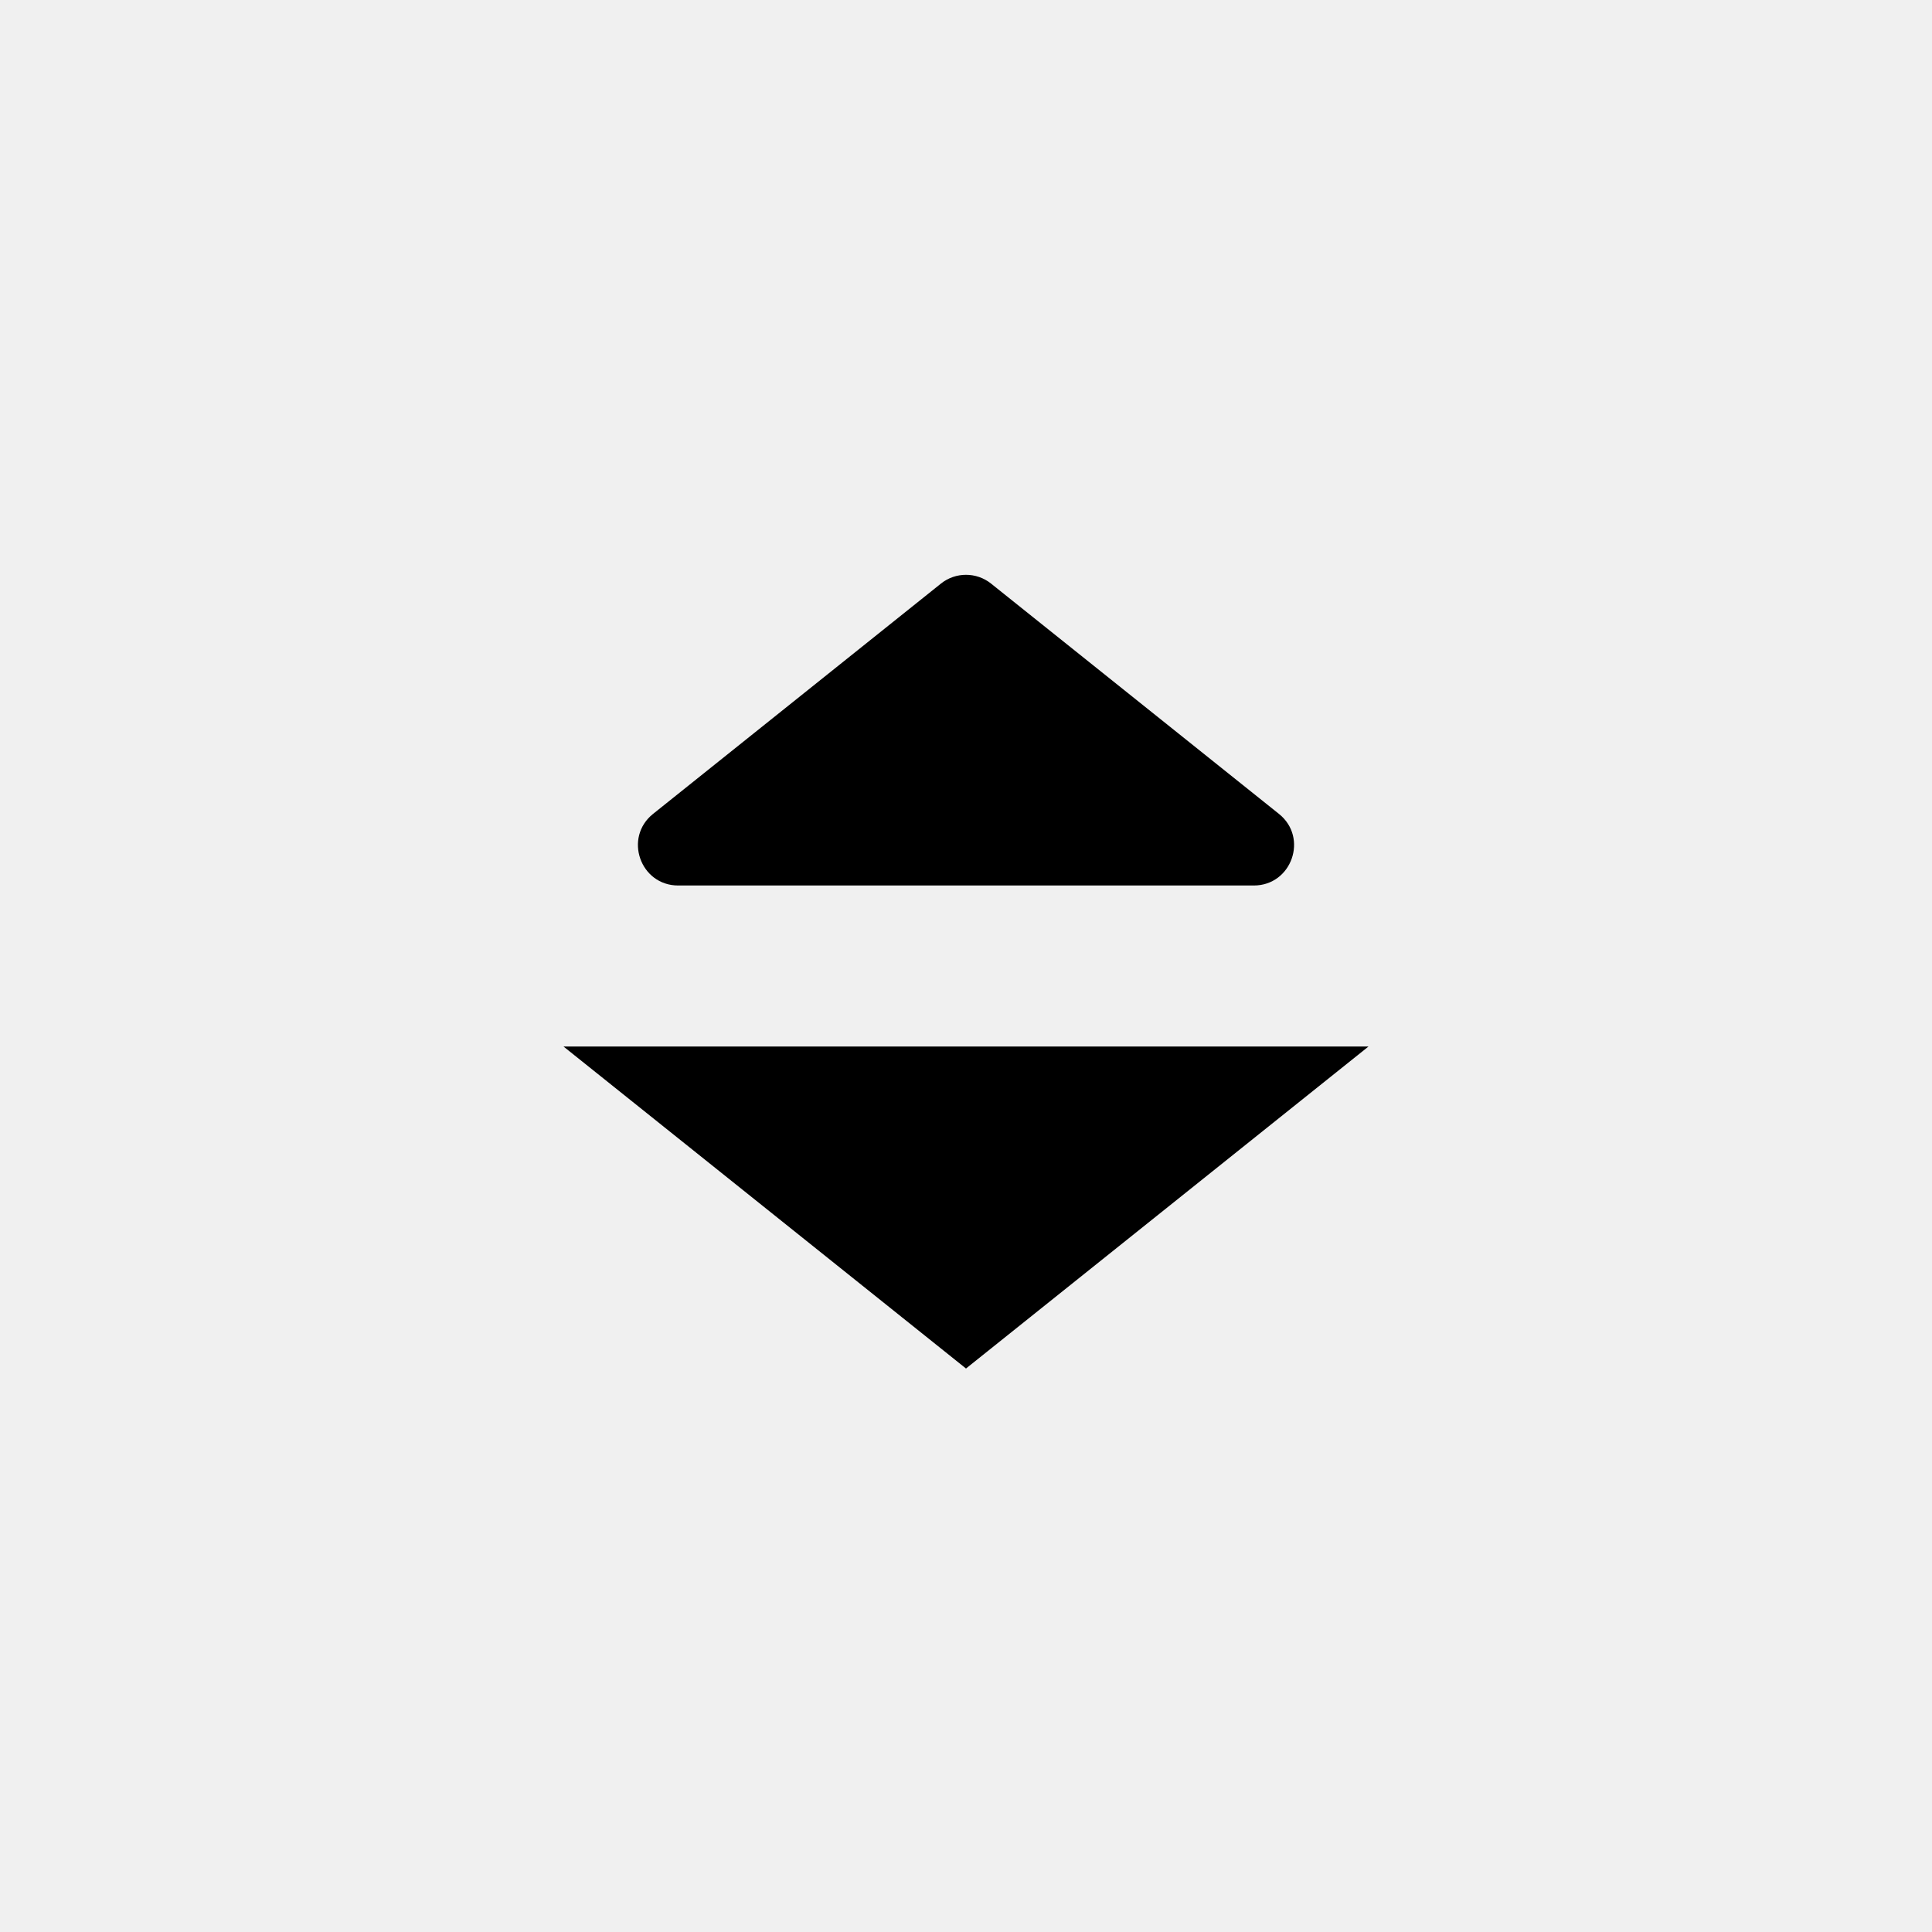
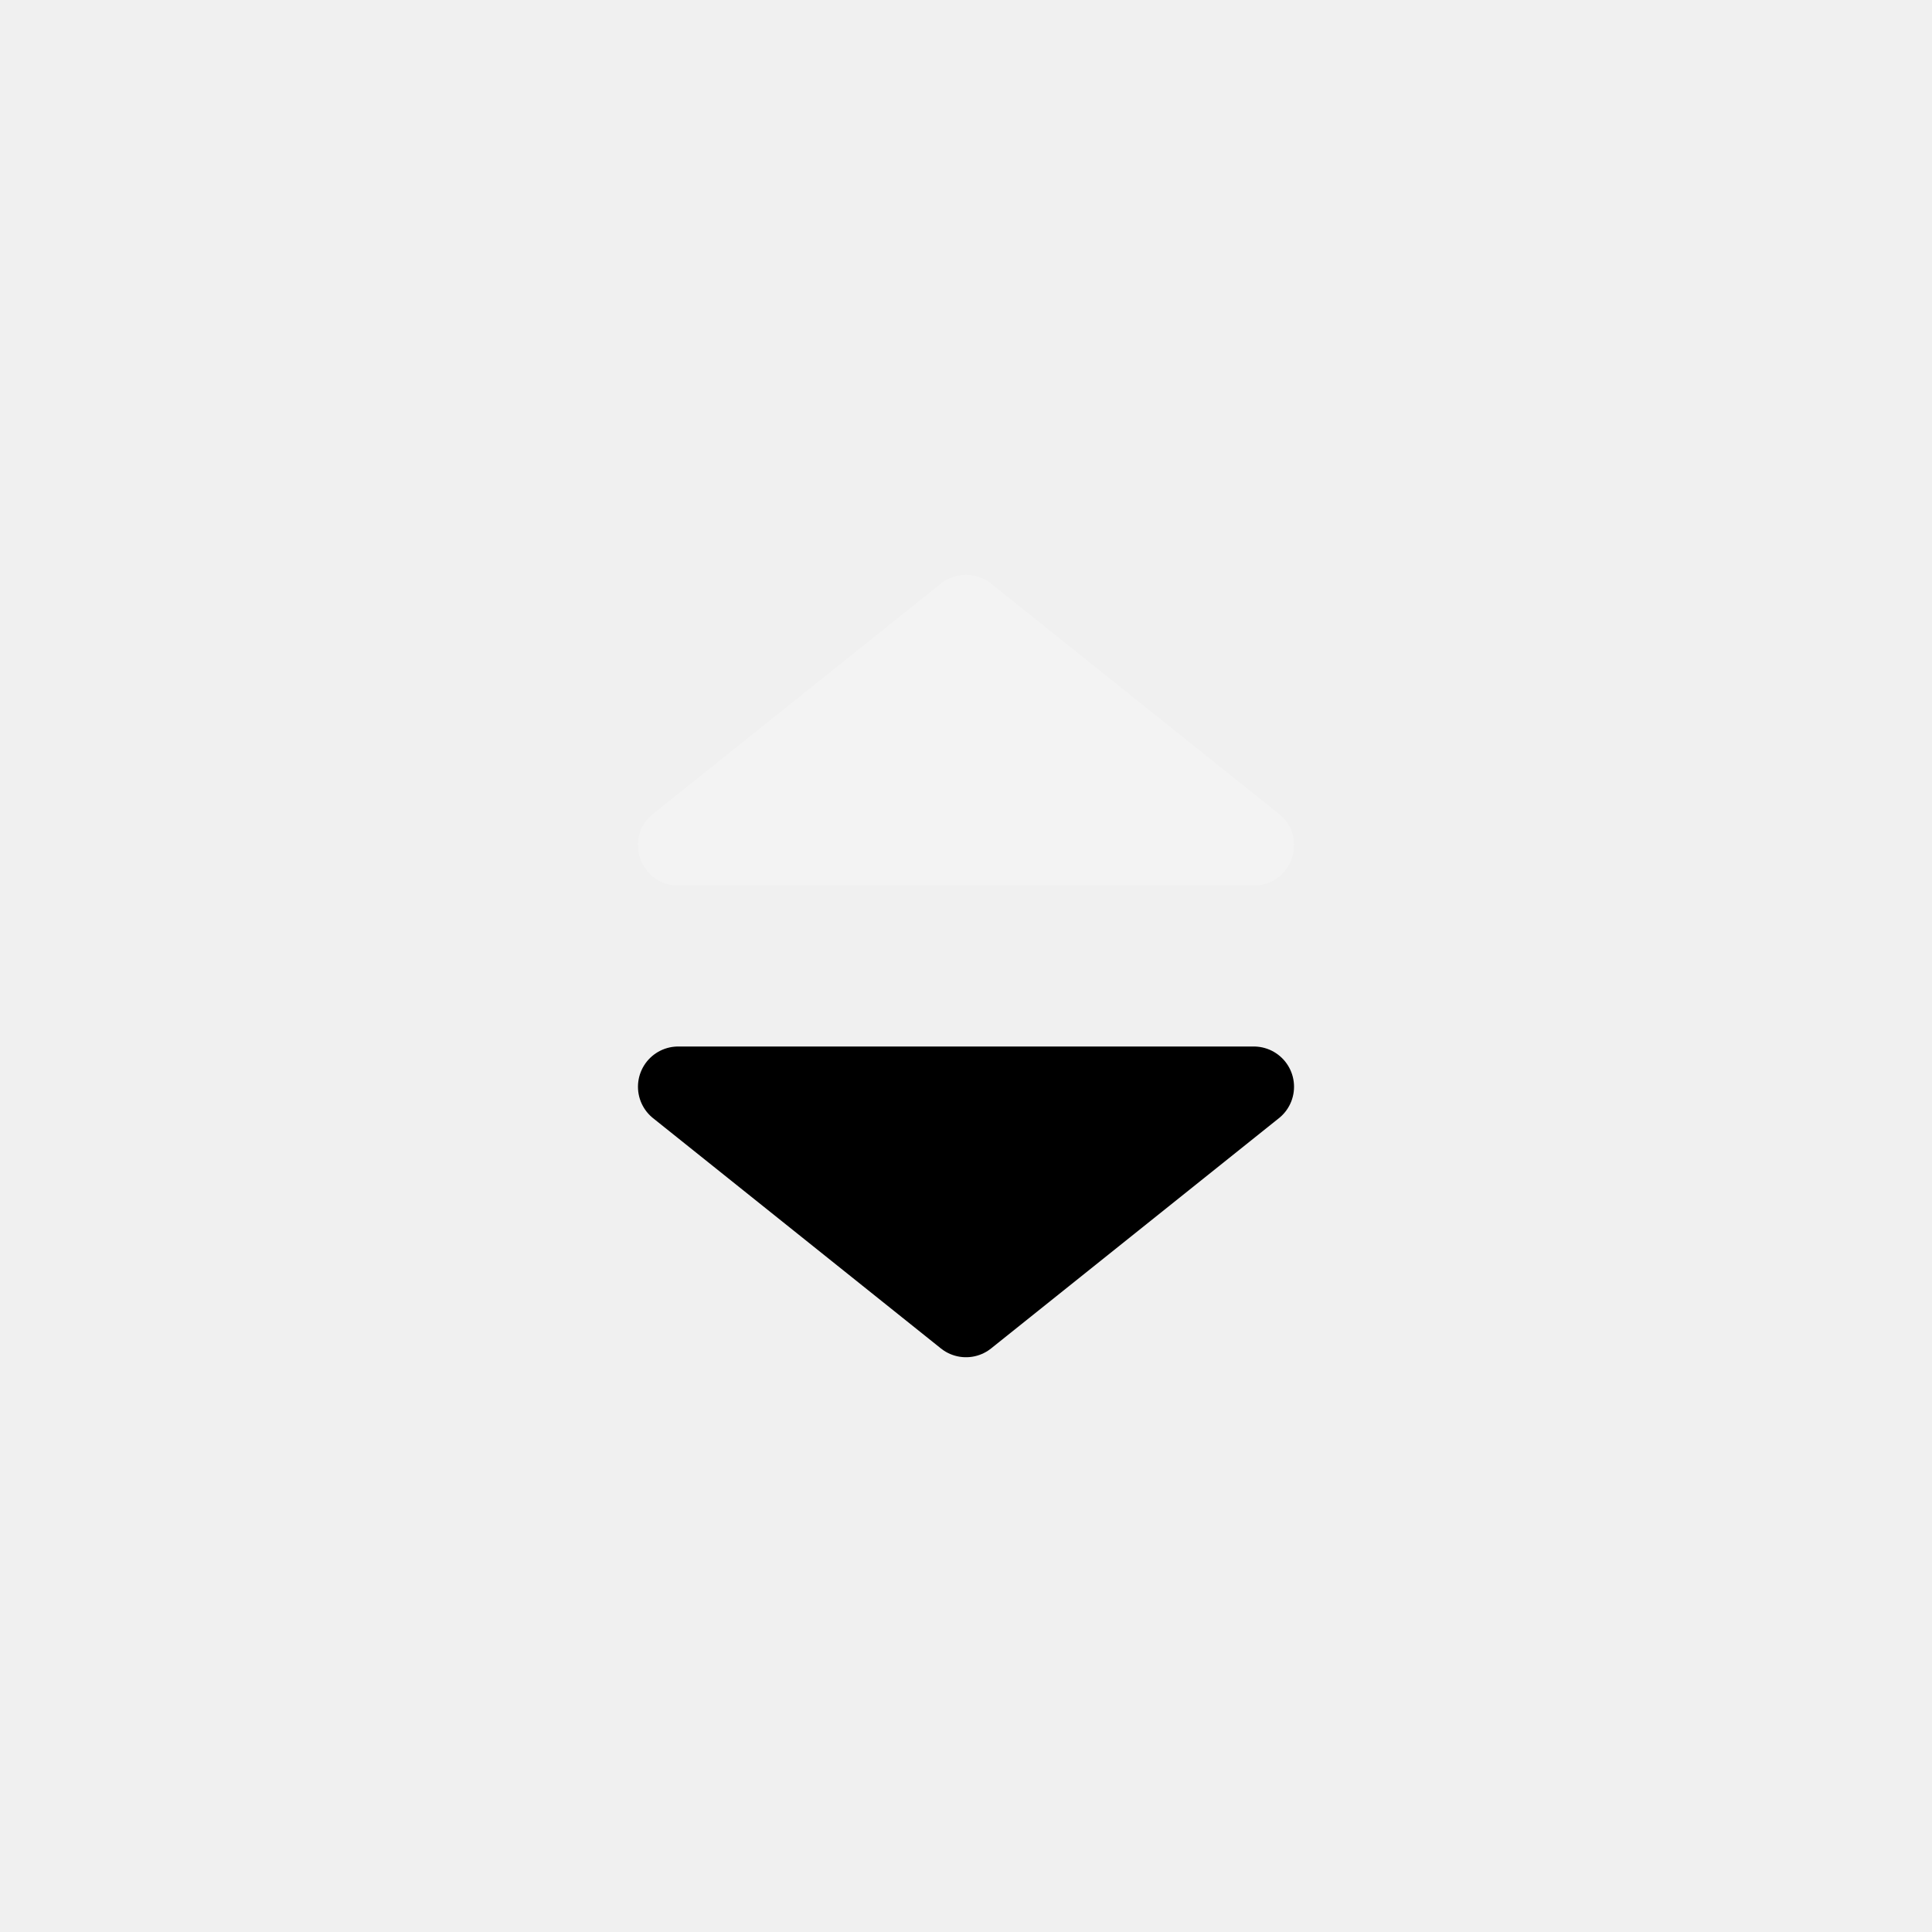
- <svg xmlns="http://www.w3.org/2000/svg" fill="currentColor" viewBox="0 0 24 24">
-   <path d="M12.312 7.25L15.887 10.11C16.256 10.405 16.047 11 15.575 11L8.425 11C7.953 11 7.744 10.405 8.113 10.11L11.688 7.25C11.87 7.104 12.13 7.104 12.312 7.25Z" fillOpacity="0.2" />
-   <path d="M12 16.36L8.425 13.5L15.575 13.5L12 16.36Z" stroke="currentColor" strokeLinejoin="round" />
+ <svg xmlns="http://www.w3.org/2000/svg" fill="none" height="24" viewBox="0 0 24 24" width="24">
+   <path d="M12.312 7.25L15.887 10.11C16.256 10.405 16.047 11 15.575 11L8.425 11C7.953 11 7.744 10.405 8.113 10.11L11.688 7.25C11.87 7.104 12.13 7.104 12.312 7.25Z" fill="white" fill-opacity="0.2" />
+   <path d="M12 16.36L8.425 13.5L15.575 13.5L12 16.36Z" fill="currentColor" stroke="currentColor" stroke-linejoin="round" />
</svg>
